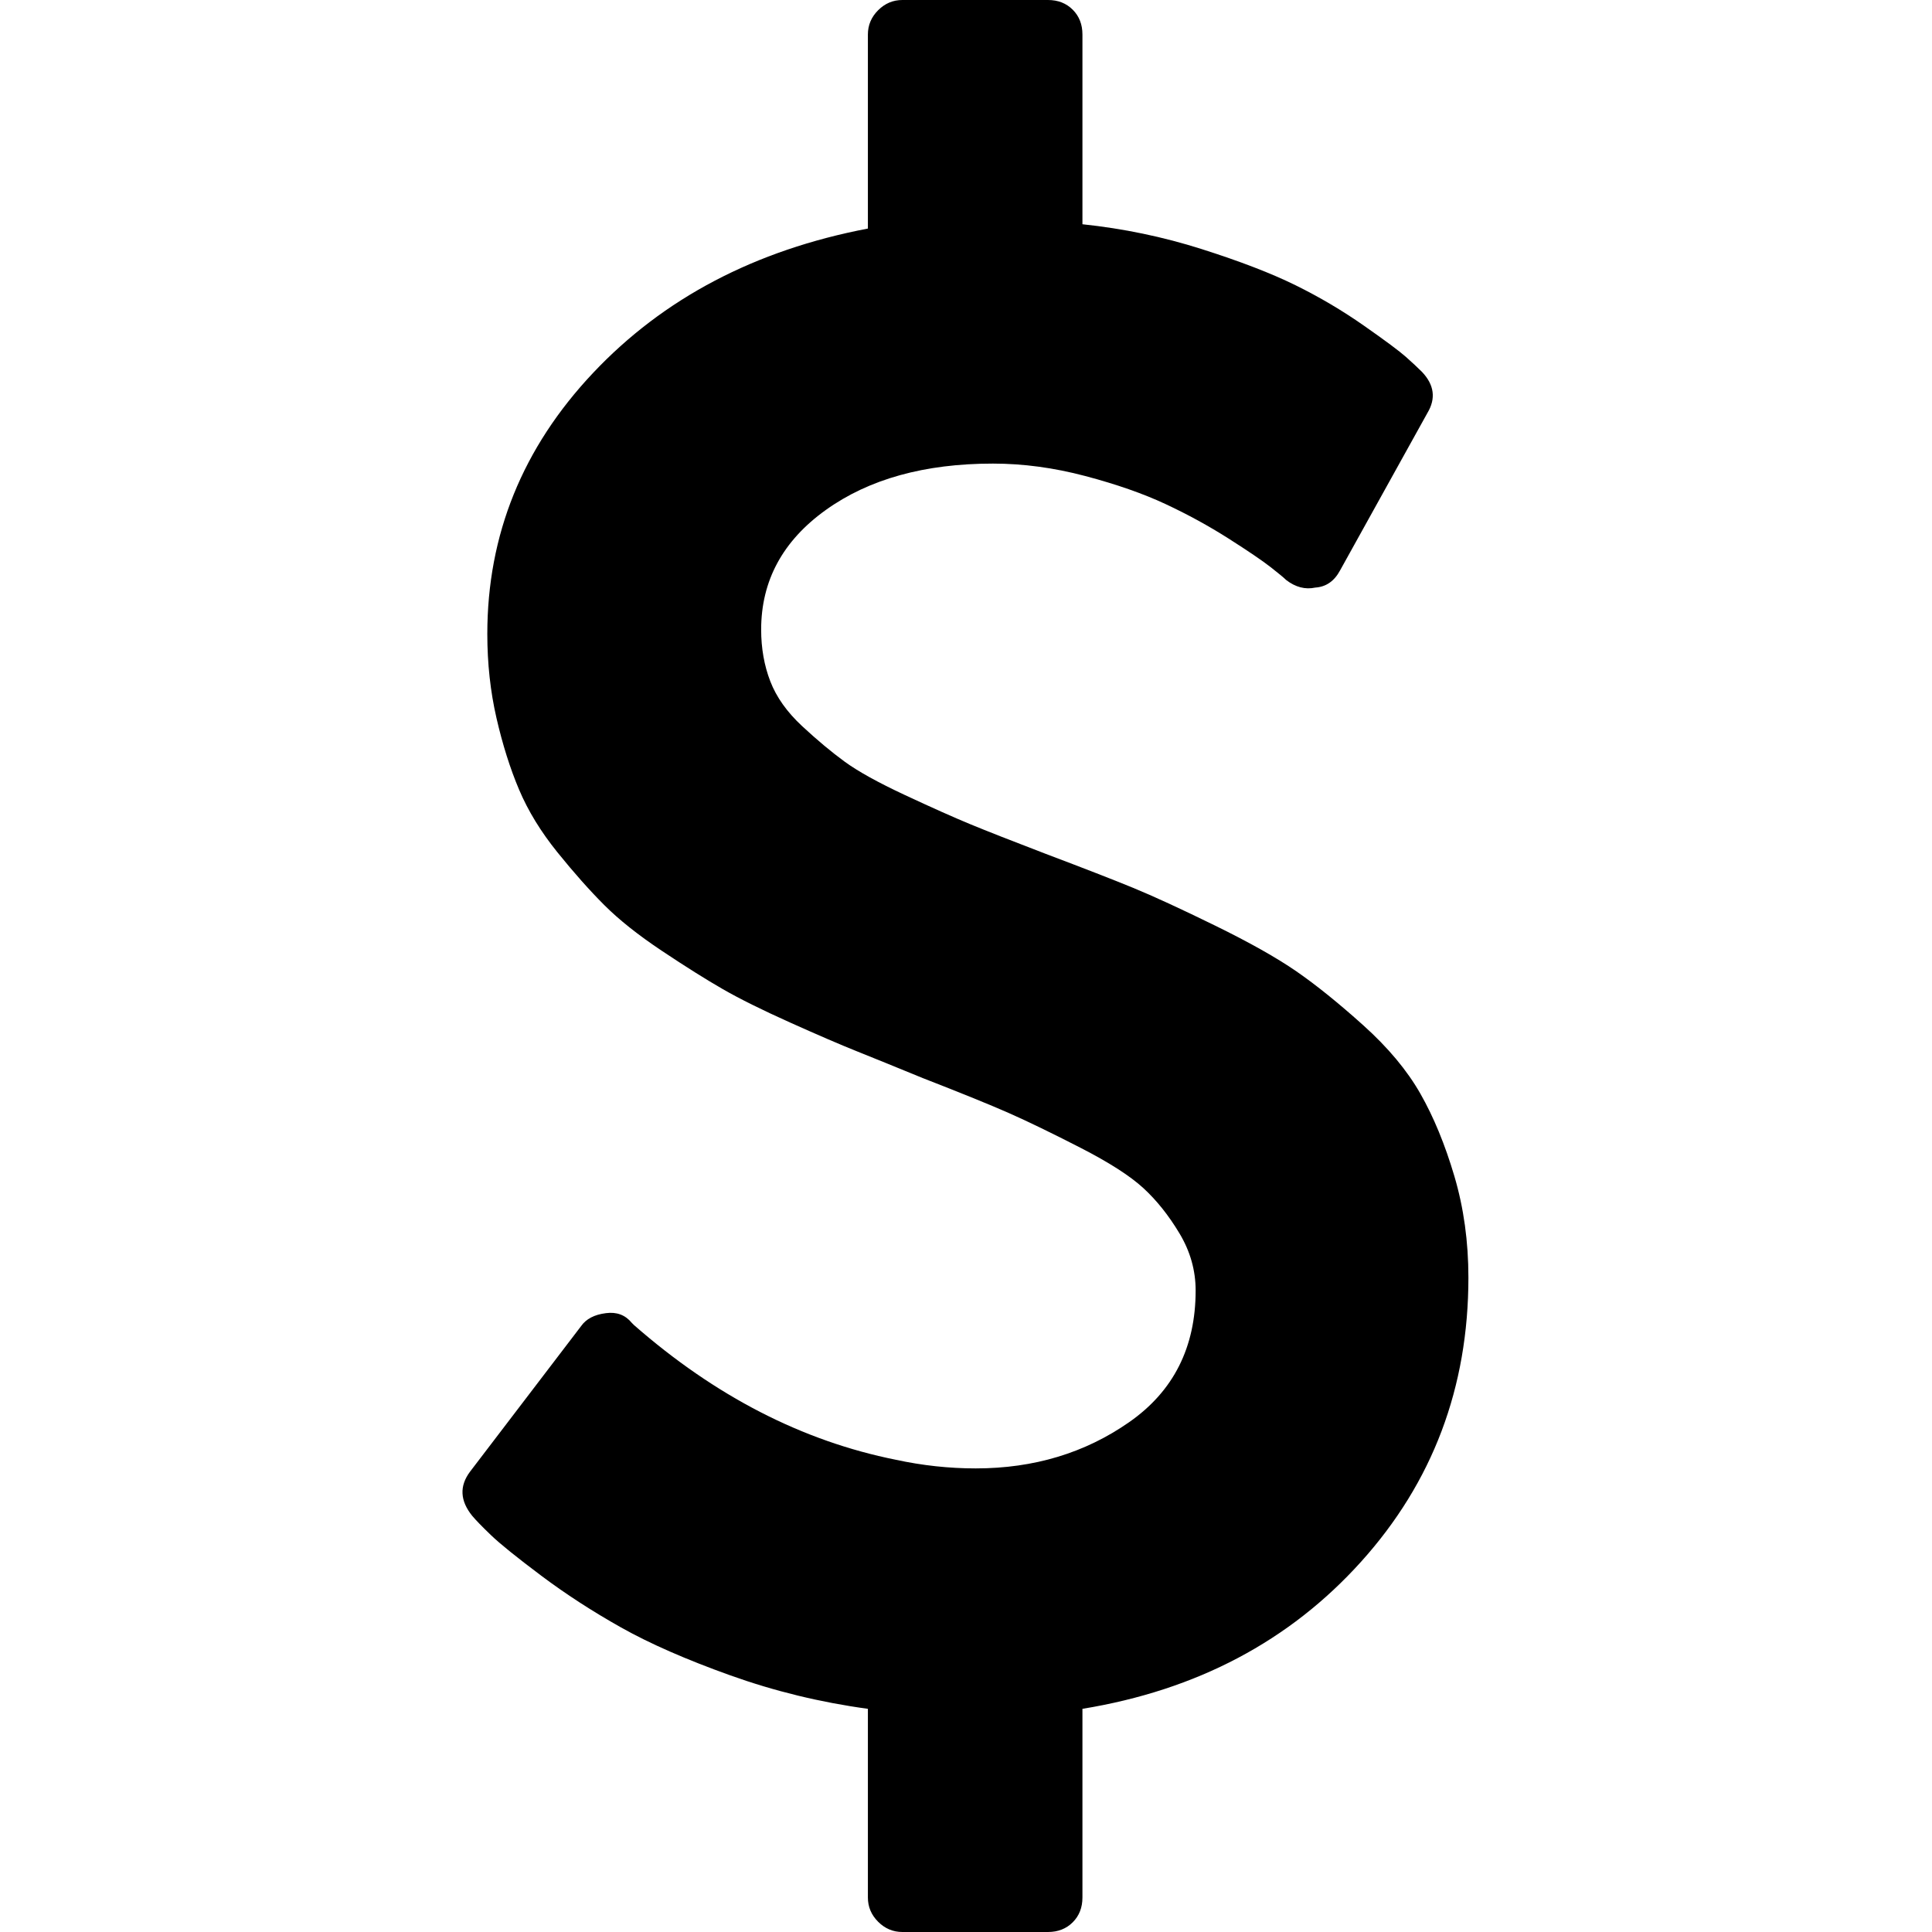
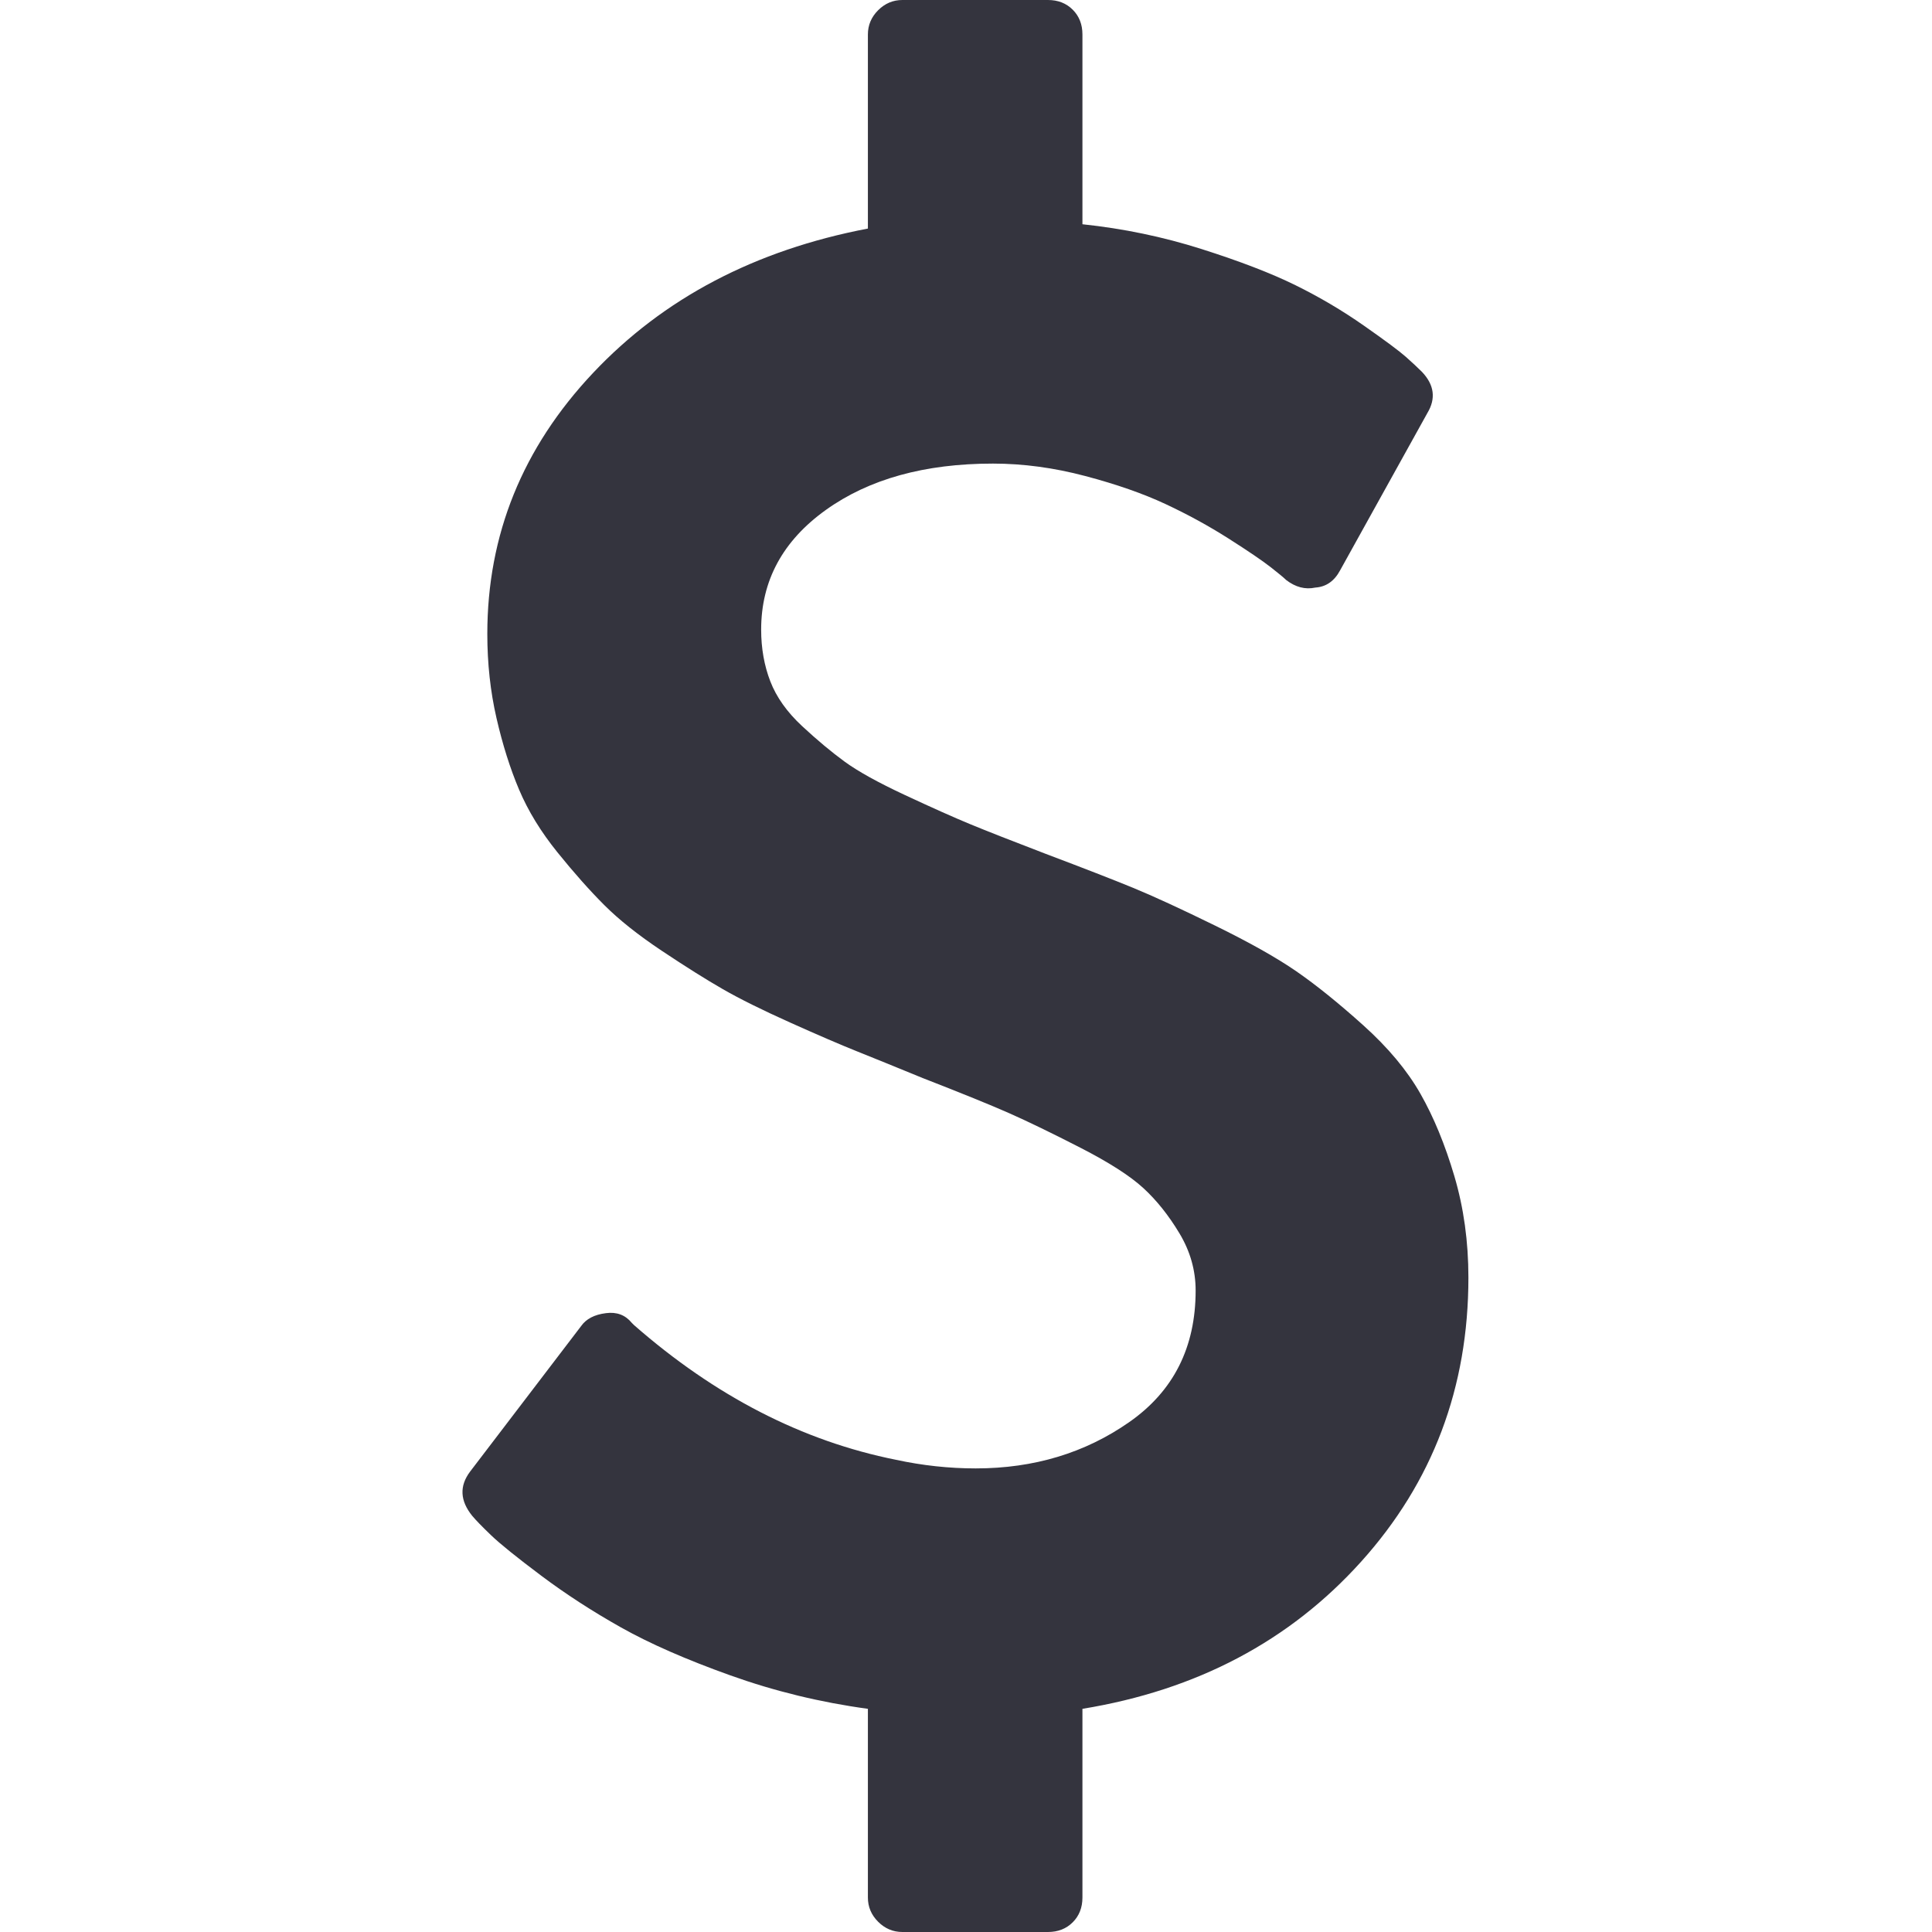
- <svg xmlns="http://www.w3.org/2000/svg" height="1792" viewBox="0 0 1792 1792" width="1792">
+ <svg xmlns="http://www.w3.org/2000/svg" height="1792" fill="#34343e" viewBox="0 0 1792 1792" width="1792">
  <path d="M1362 1185q0 153-99.5 263.5t-258.5 136.5v175q0 14-9 23t-23 9h-135q-13 0-22.5-9.5t-9.5-22.5v-175q-66-9-127.5-31t-101.5-44.5-74-48-46.5-37.5-17.5-18q-17-21-2-41l103-135q7-10 23-12 15-2 24 9l2 2q113 99 243 125 37 8 74 8 81 0 142.5-43t61.5-122q0-28-15-53t-33.5-42-58.5-37.5-66-32-80-32.5q-39-16-61.5-25t-61.5-26.5-62.5-31-56.5-35.5-53.5-42.5-43.5-49-35.5-58-21-66.5-8.5-78q0-138 98-242t255-134v-180q0-13 9.5-22.5t22.5-9.5h135q14 0 23 9t9 23v176q57 6 110.5 23t87 33.5 63.5 37.5 39 29 15 14q17 18 5 38l-81 146q-8 15-23 16-14 3-27-7-3-3-14.5-12t-39-26.5-58.5-32-74.5-26-85.5-11.5q-95 0-155 43t-60 111q0 26 8.5 48t29.5 41.5 39.5 33 56 31 60.5 27 70 27.5q53 20 81 31.5t76 35 75.5 42.5 62 50 53 63.5 31.5 76.5 13 94z" />
</svg>
